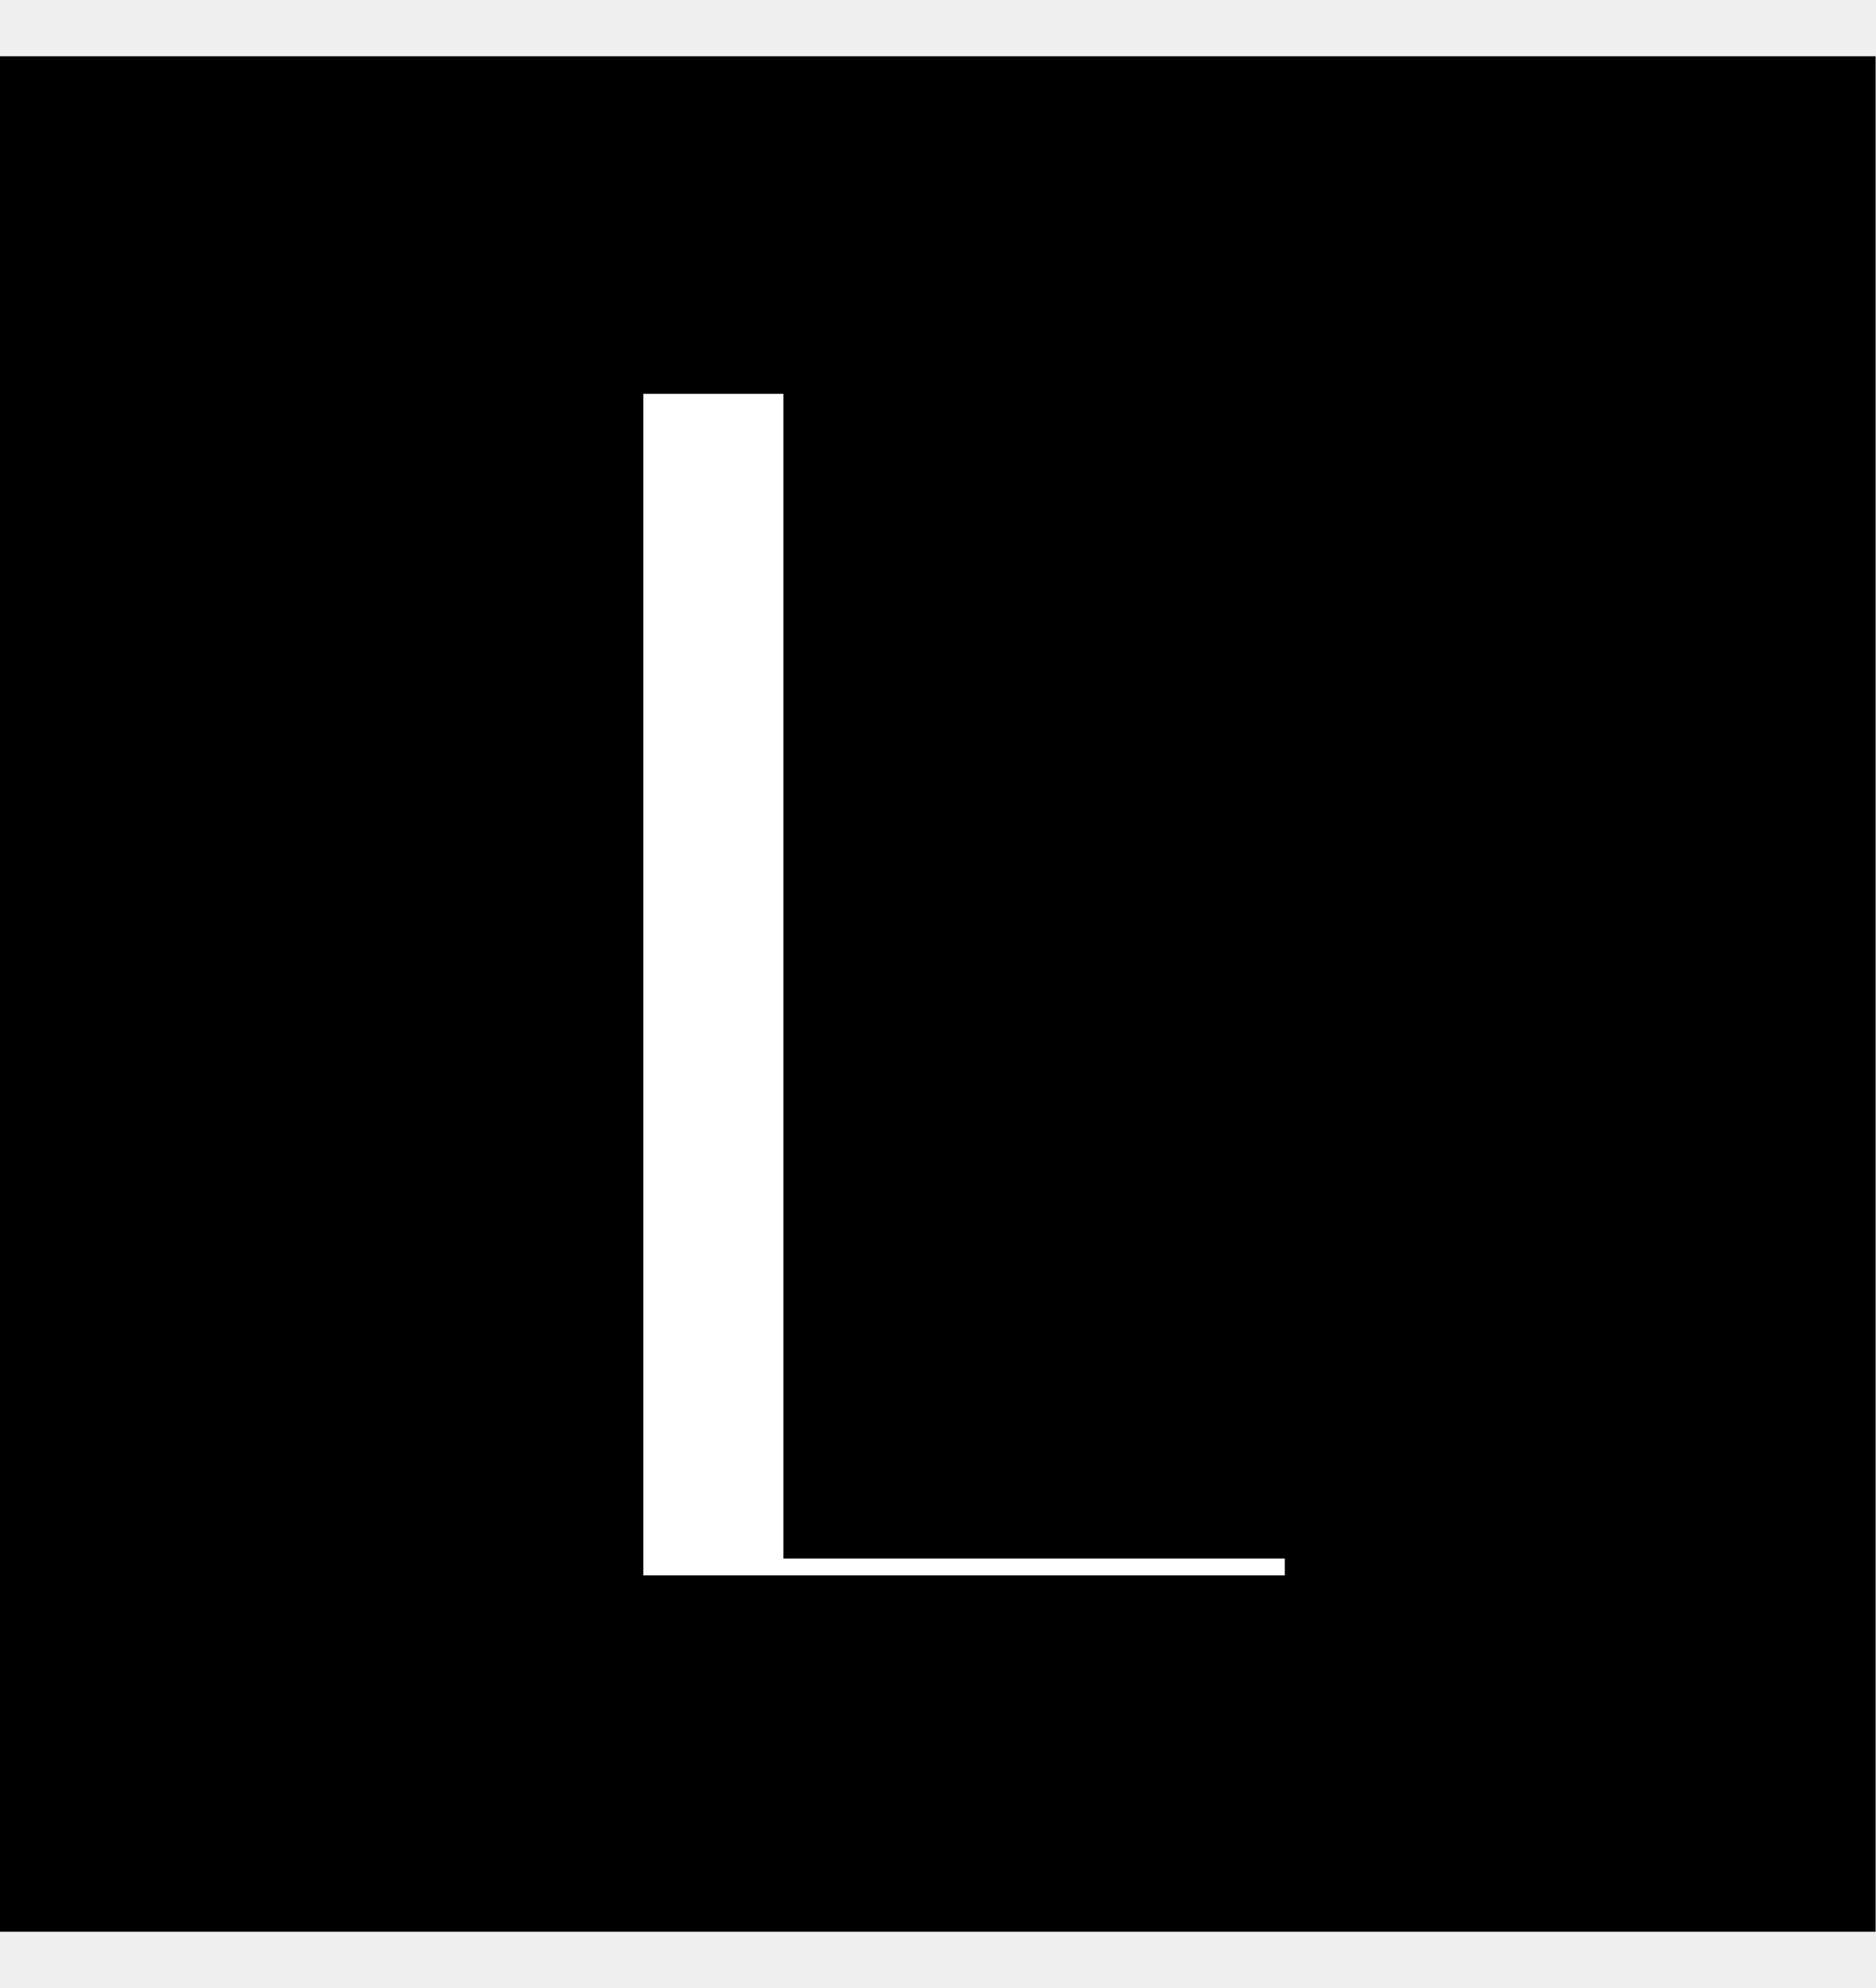
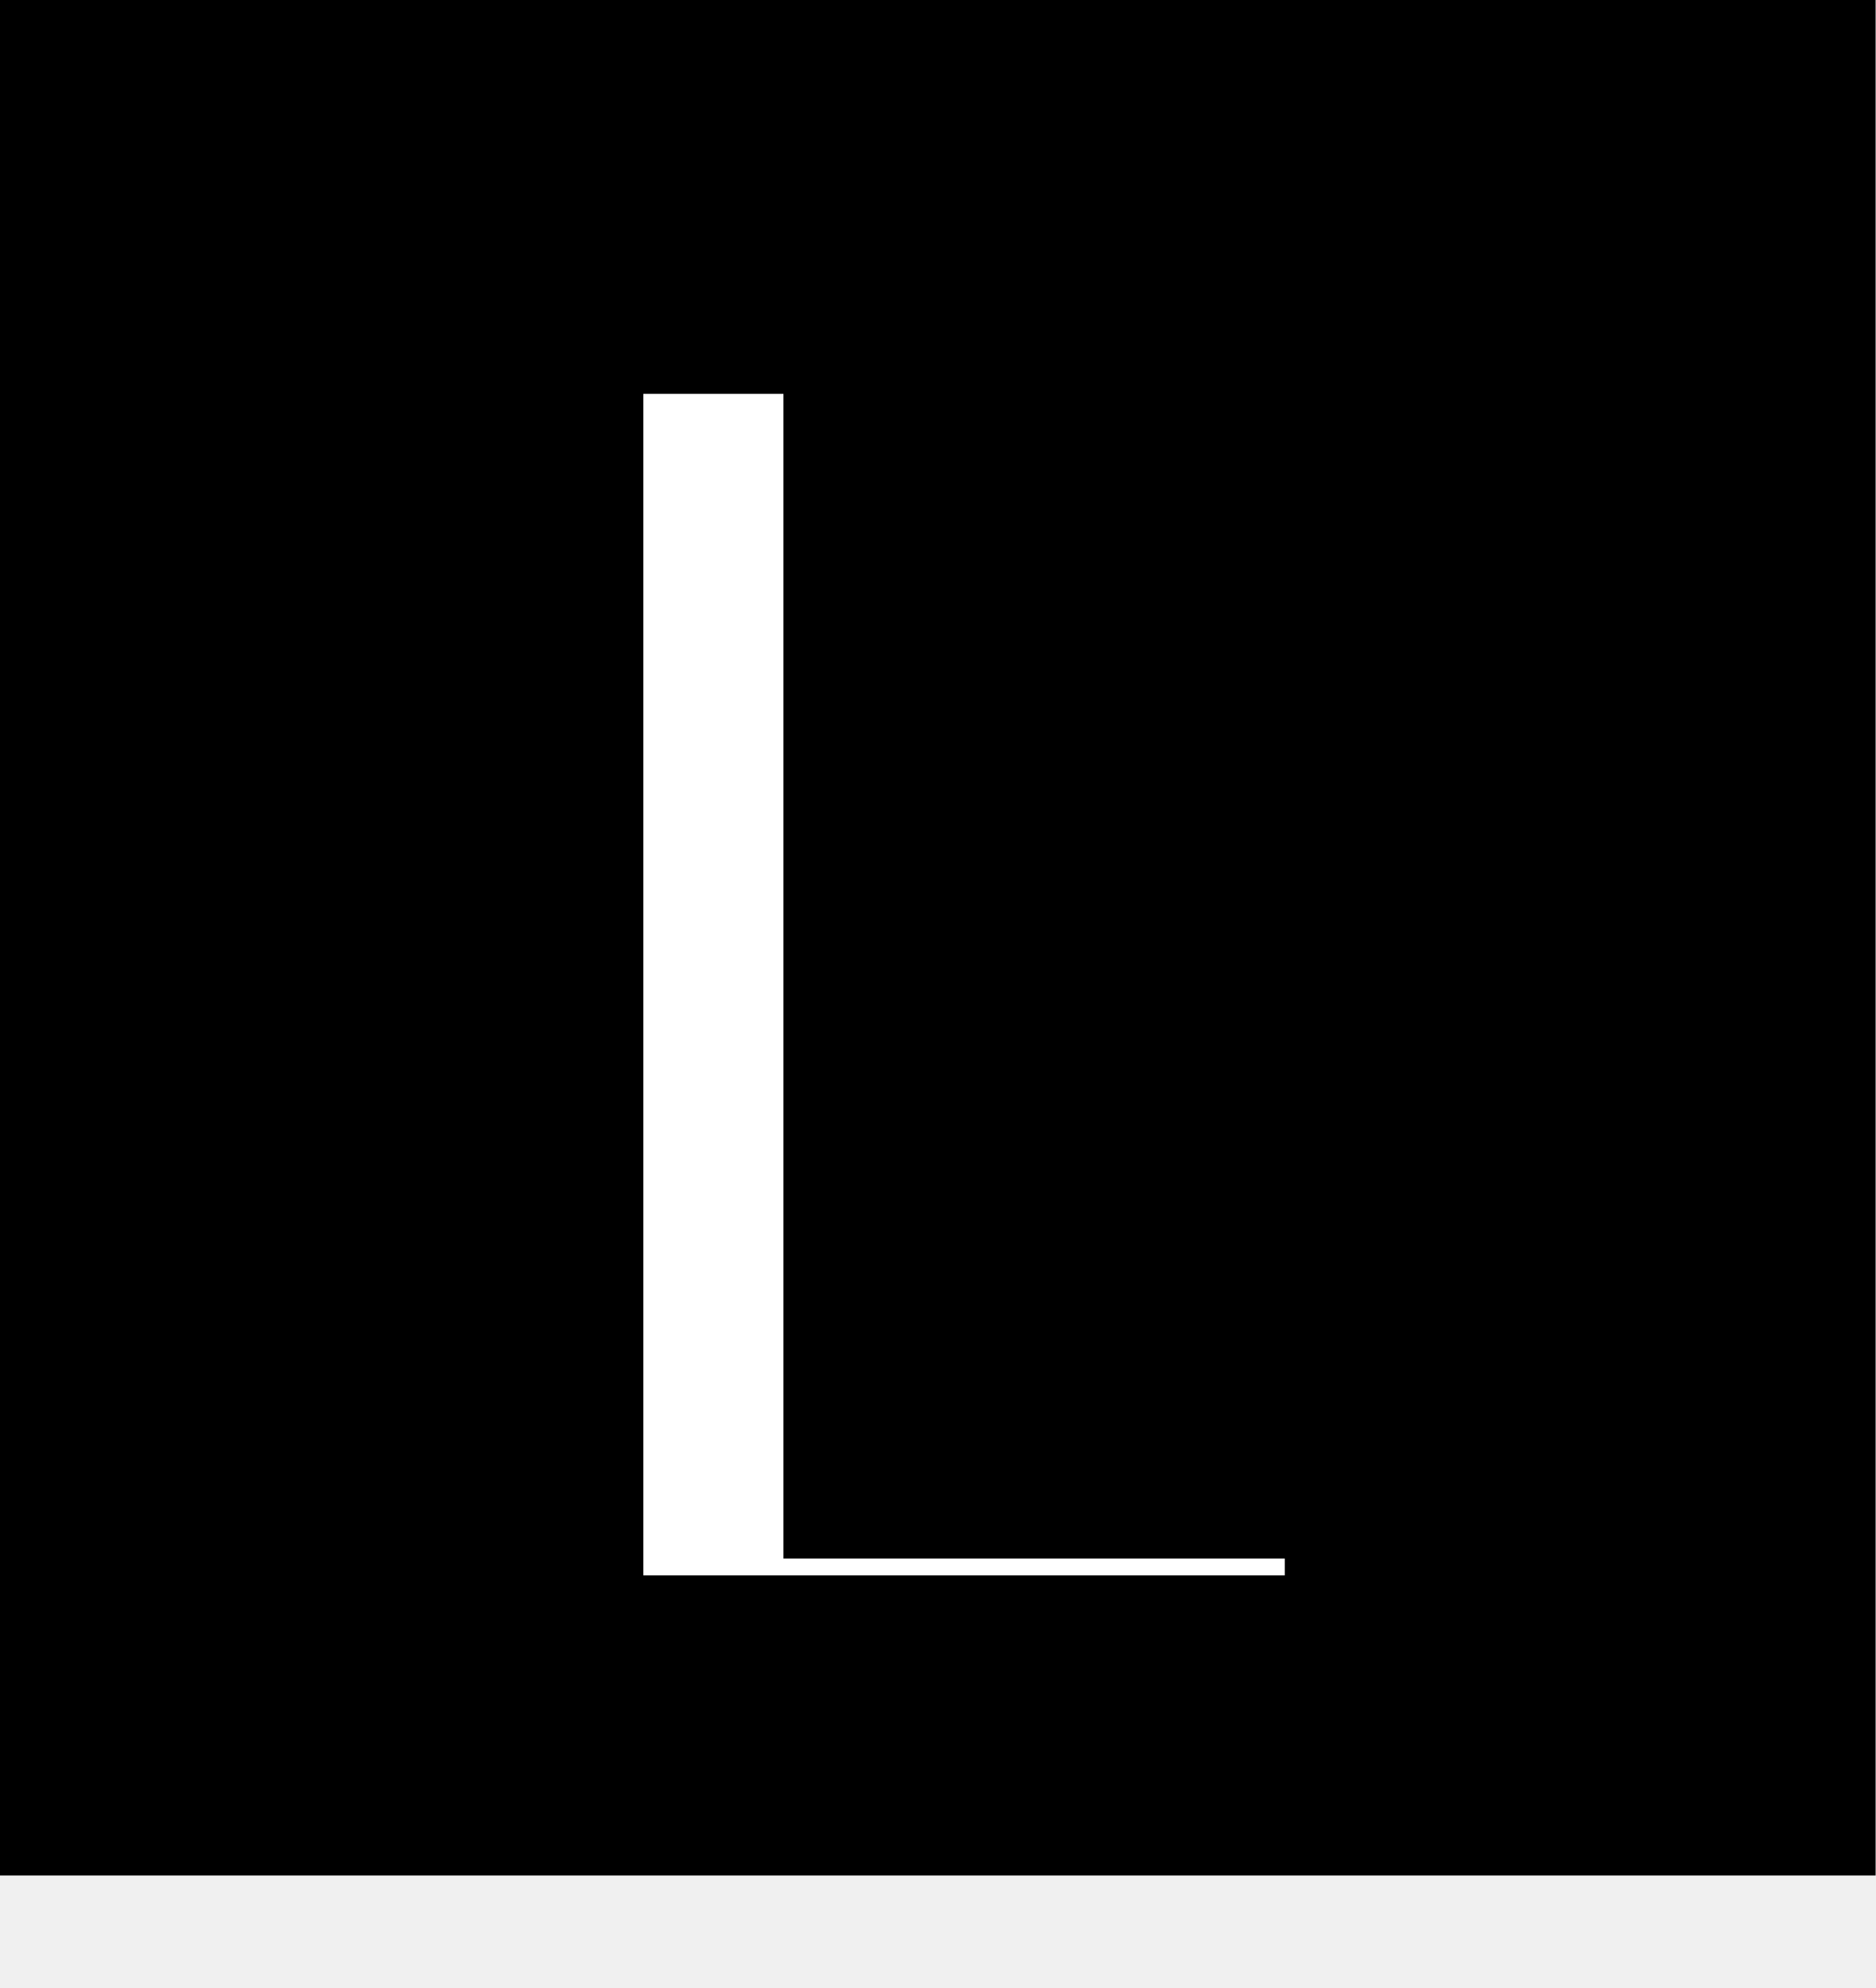
<svg xmlns="http://www.w3.org/2000/svg" width="100" height="106" viewBox="0 0 100 106" fill="none">
-   <rect y="3" width="100" height="100" fill="black" />
+   <rect y="0" width="100" height="100" fill="black" />
  <path d="M68.5 84H34.3V21H41.77V83.1H68.5V84Z" fill="white" />
</svg>
